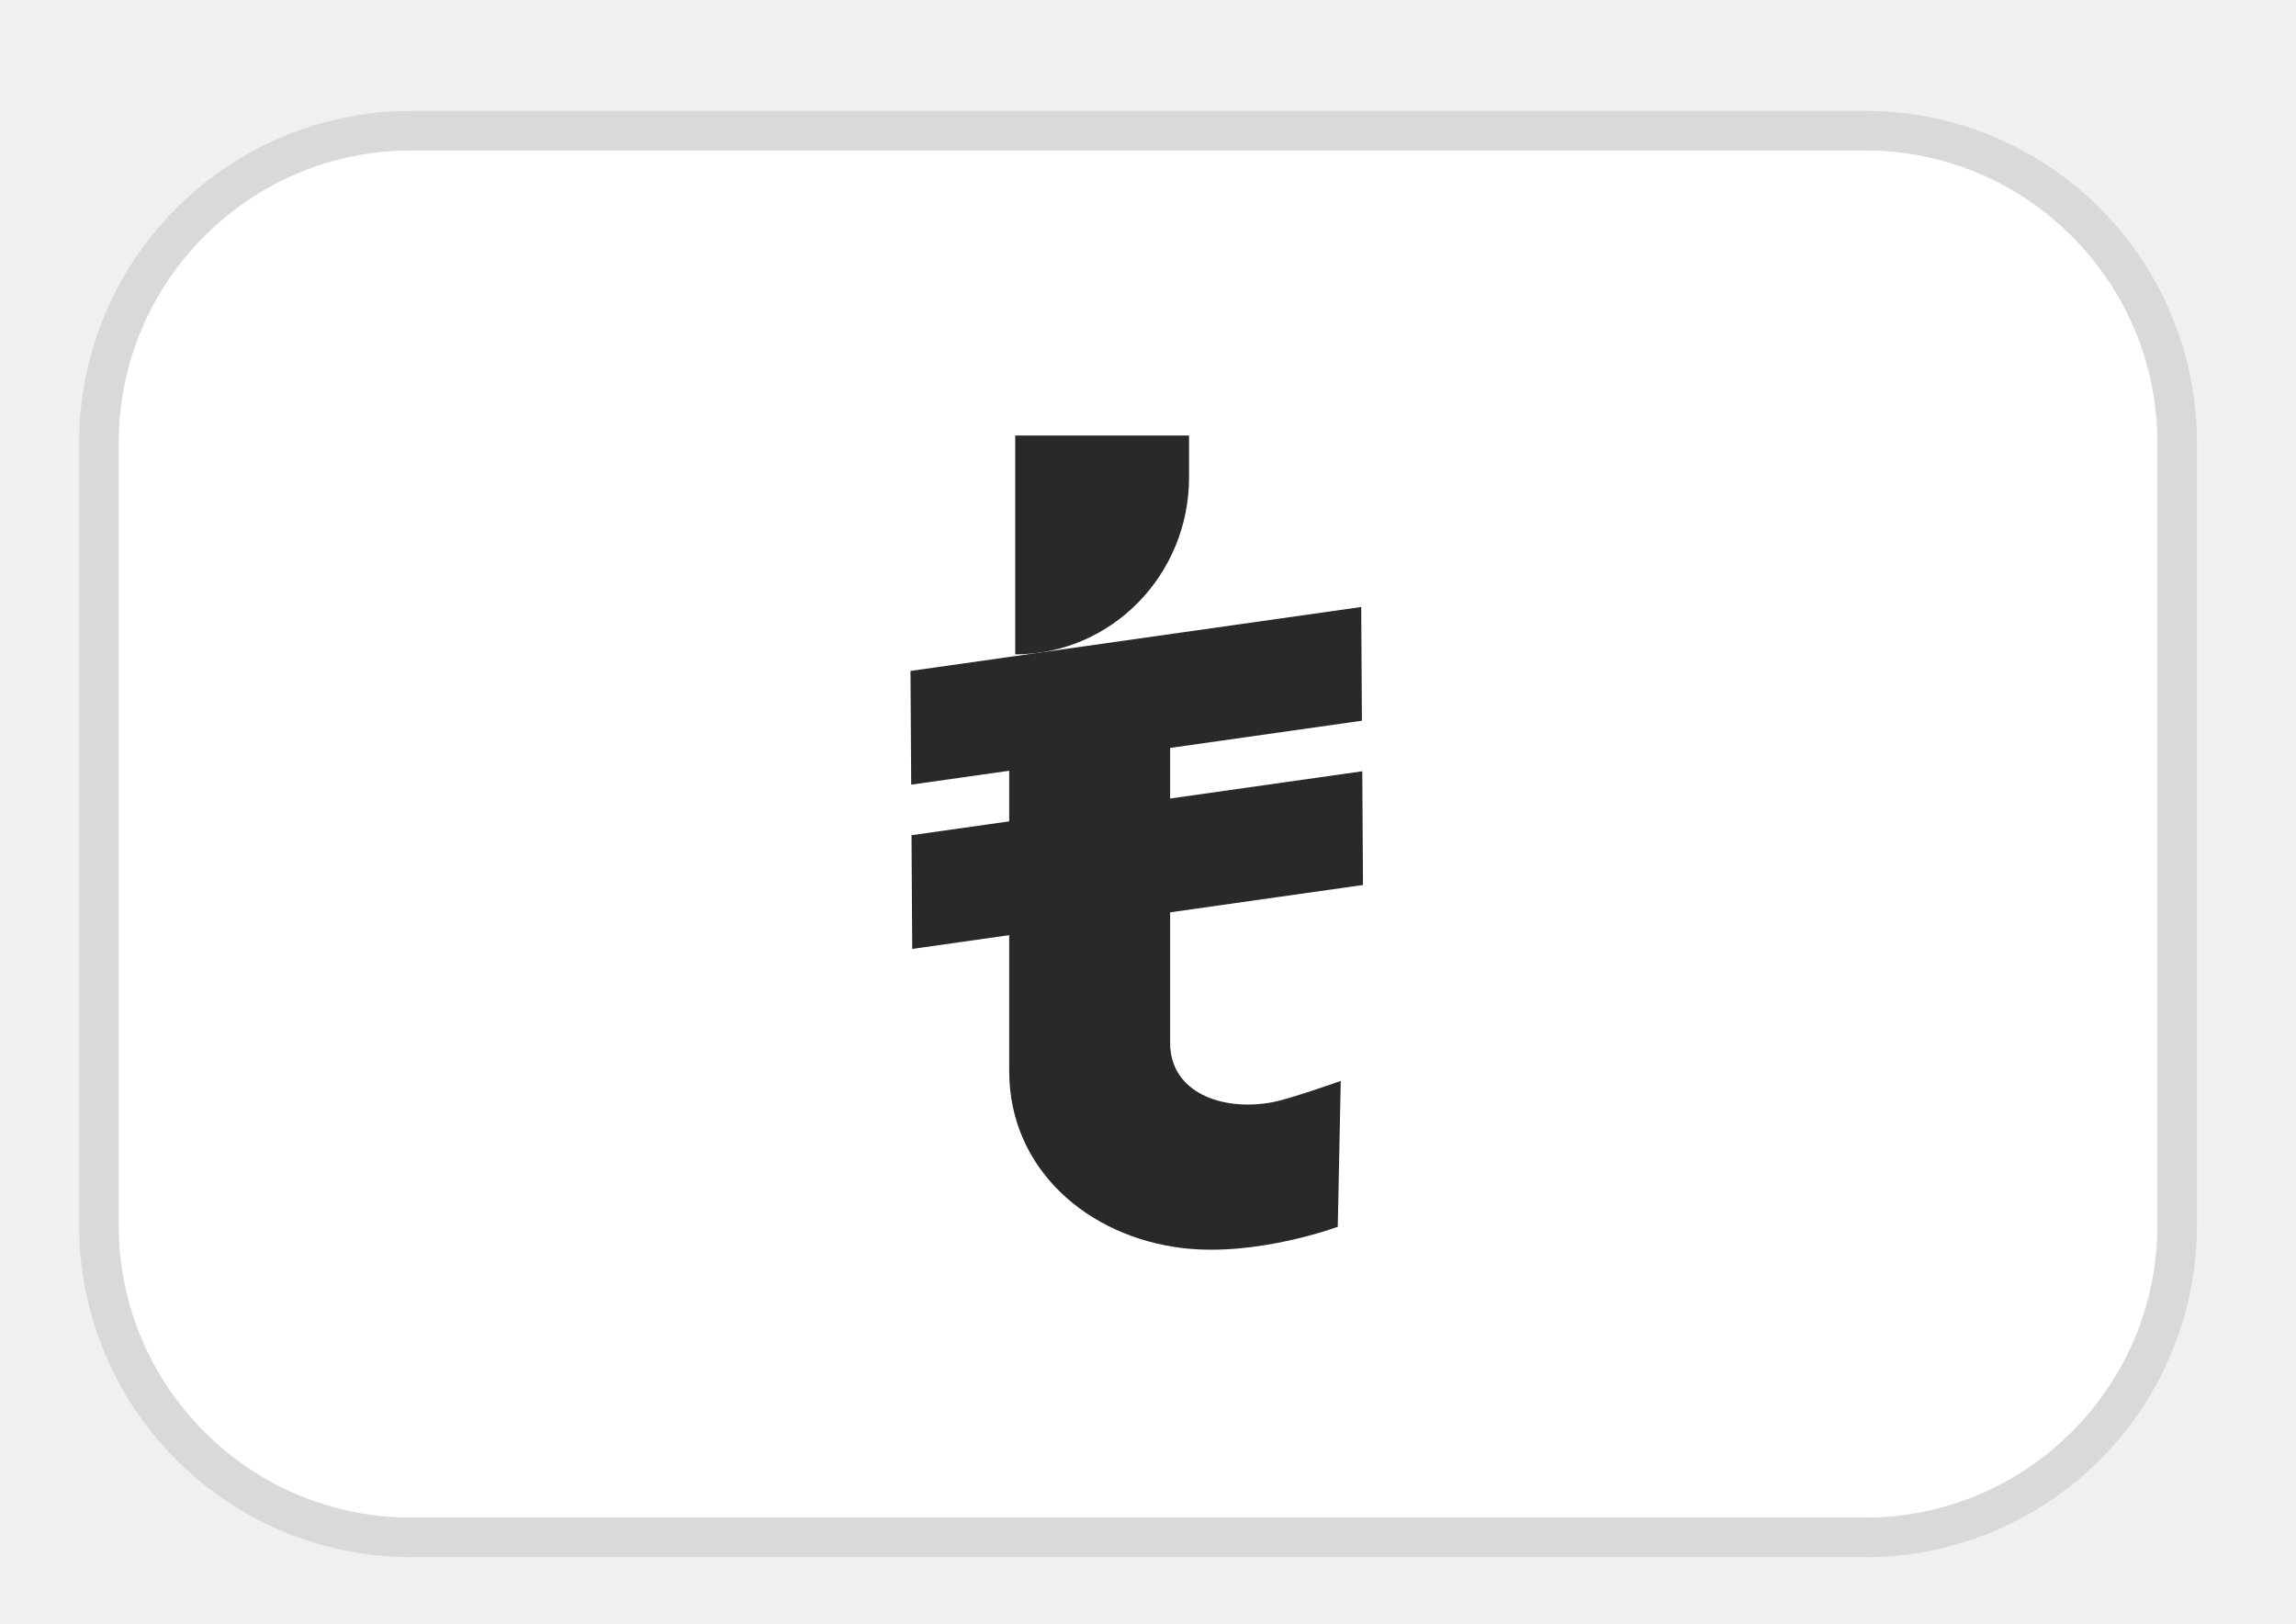
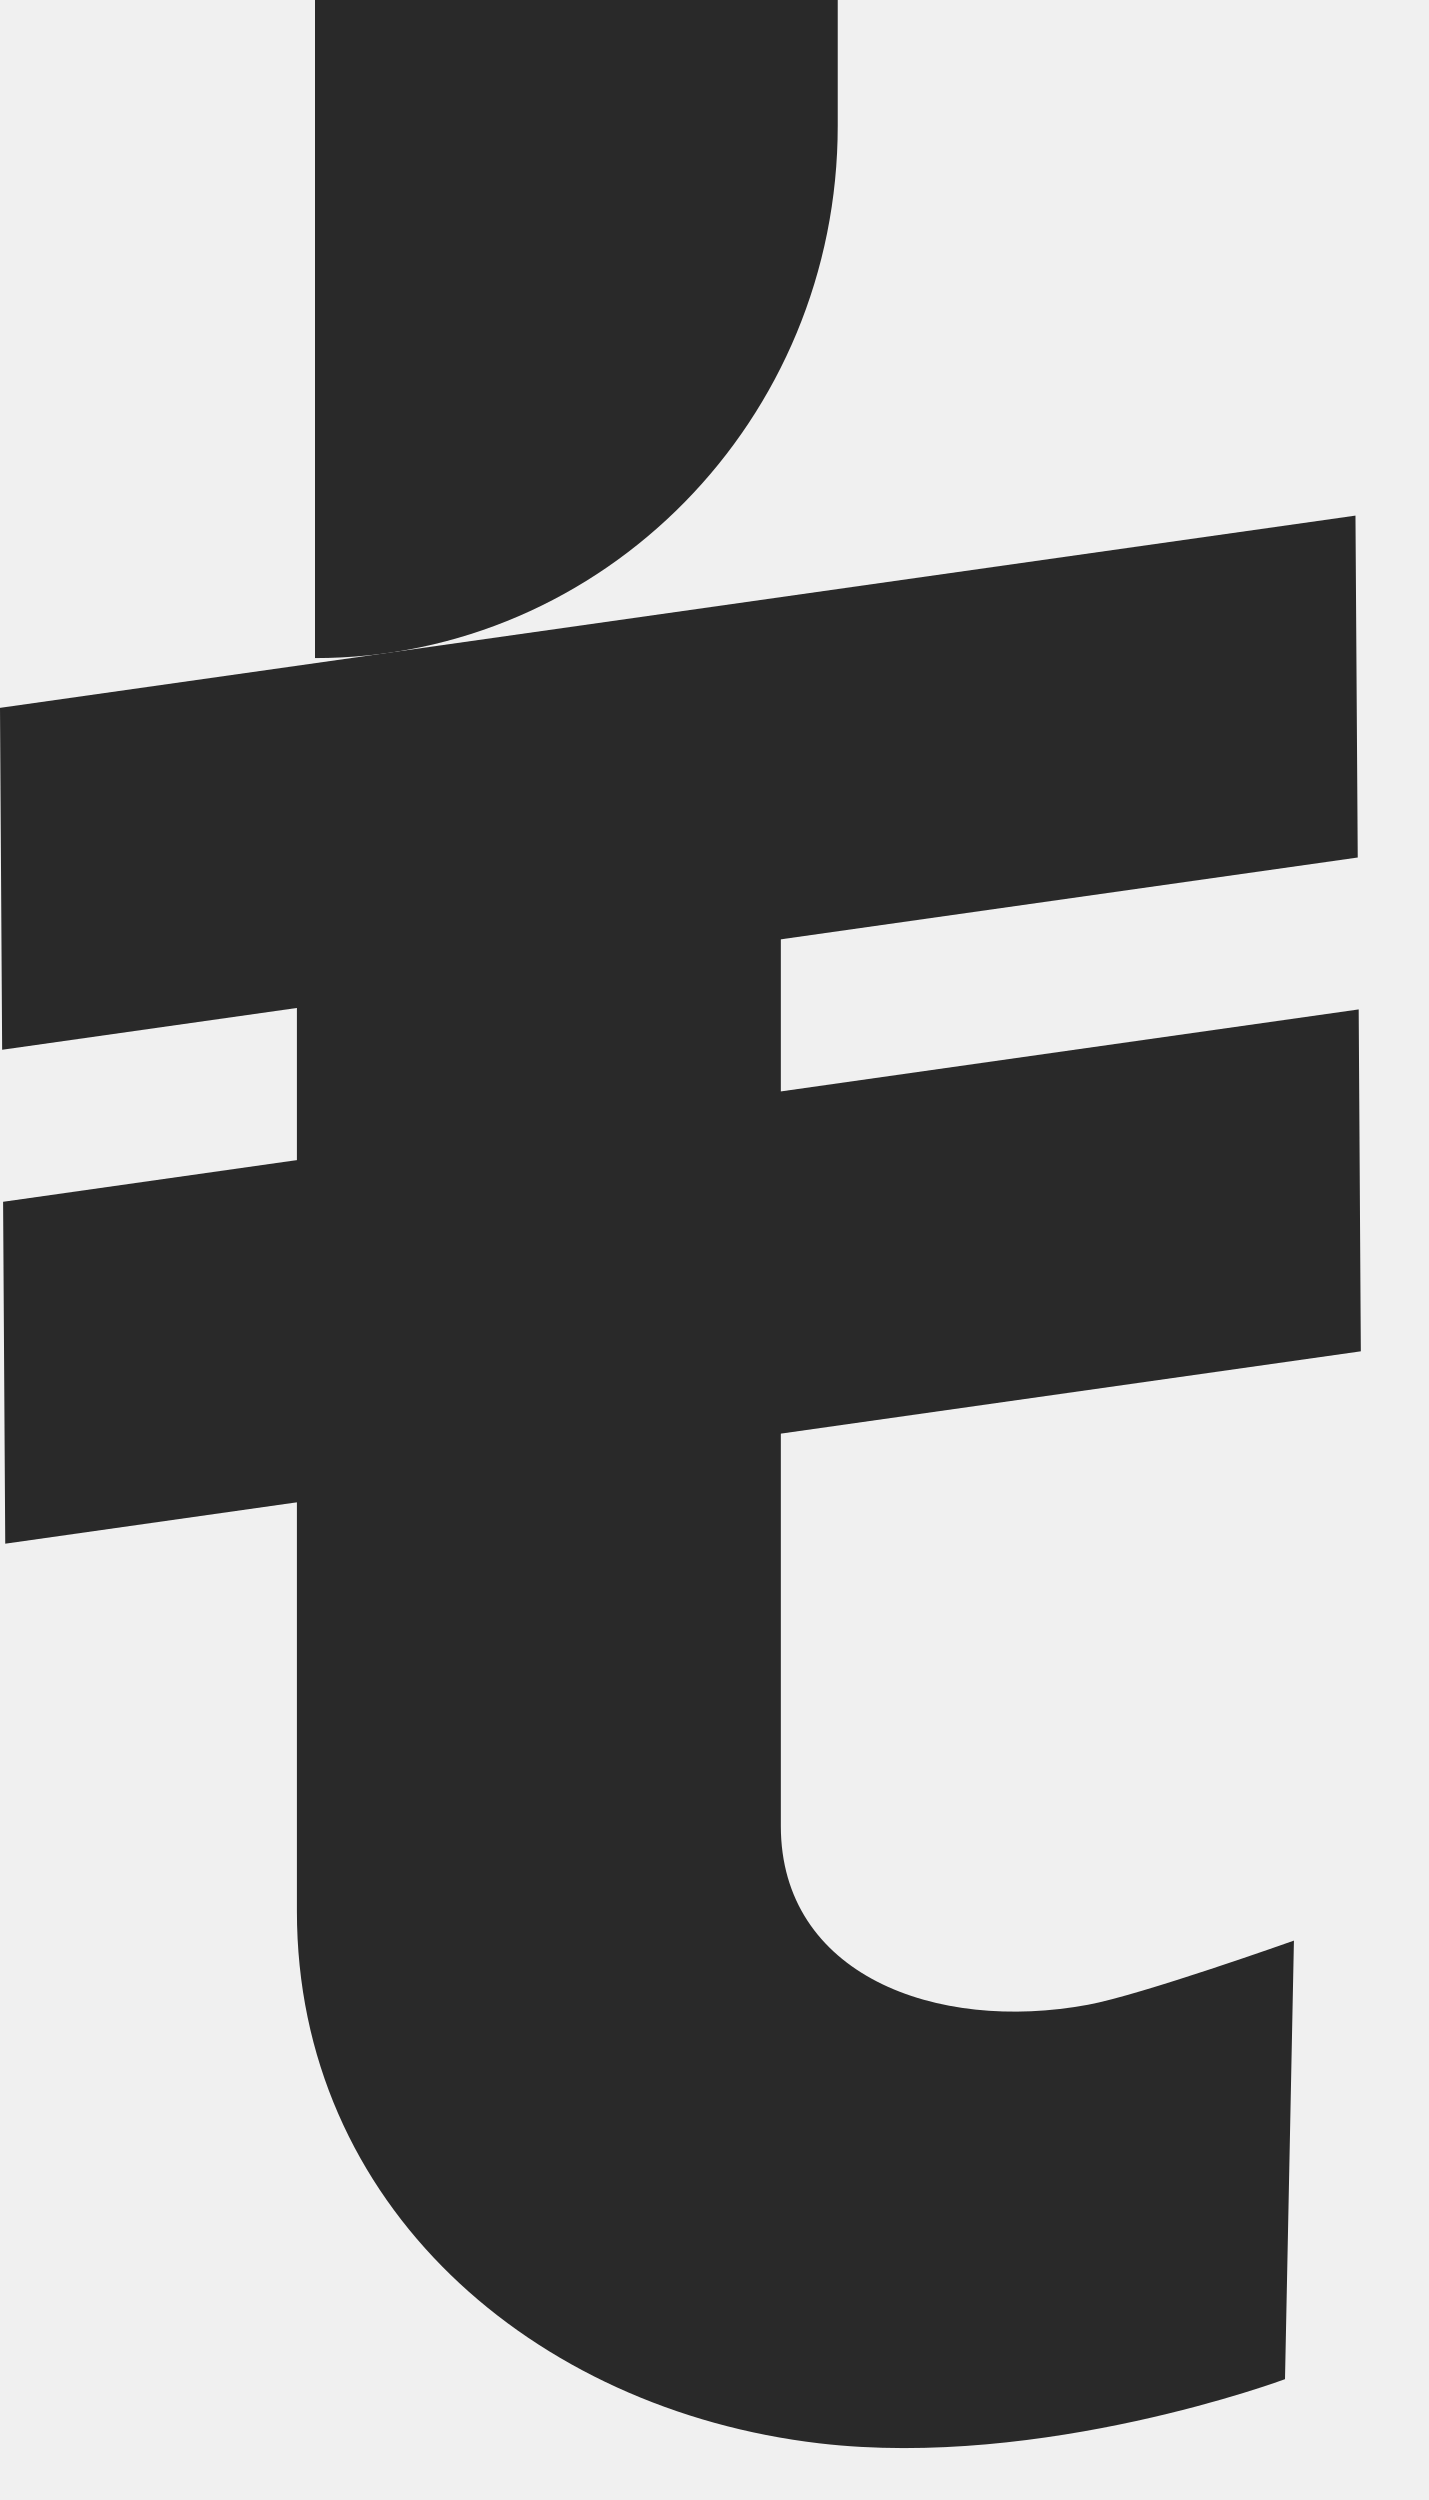
- <svg xmlns="http://www.w3.org/2000/svg" width="58" height="41" viewBox="0 0 58 41" fill="none">
-   <path d="M47.111 3.3H10.388C6.031 3.3 2.499 6.832 2.499 11.188V30.942C2.499 35.298 6.031 38.83 10.388 38.83H47.111C51.468 38.83 54.999 35.298 54.999 30.942V11.188C54.999 6.832 51.468 3.3 47.111 3.3Z" fill="white" stroke="#D9D9D9" stroke-miterlimit="16" />
-   <path d="M25.646 16.528V11H30.037V12.057C30.037 14.526 28.071 16.528 25.646 16.528Z" fill="#292929" />
-   <path d="M34.404 18.203L23.018 19.818L23 16.946L34.386 15.331L34.404 18.203Z" fill="#292929" />
-   <path d="M34.431 22.352L23.044 23.967L23.026 21.095L34.413 19.48L34.431 22.352Z" fill="#292929" />
-   <path d="M33.794 30.985C33.794 30.985 31.758 31.744 29.882 31.524C27.475 31.241 25.494 29.523 25.494 27.056V17.575H29.559V26.338C29.559 27.586 30.857 28.077 32.139 27.84C32.584 27.758 33.869 27.301 33.869 27.301L33.794 30.985Z" fill="#292929" />
+ <svg xmlns="http://www.w3.org/2000/svg" width="12" height="21" viewBox="0 0 12 21" fill="none">
+   <path d="M2.646 5.528V0H7.037V1.057C7.037 3.526 5.071 5.528 2.646 5.528Z" fill="#292929" />
+   <path d="M11.405 7.203L0.018 8.818L0 5.946L11.386 4.331L11.405 7.203Z" fill="#292929" />
+   <path d="M11.431 11.351L0.044 12.967L0.026 10.095L11.413 8.479L11.431 11.351Z" fill="#292929" />
+   <path d="M10.794 19.985C10.794 19.985 8.758 20.744 6.882 20.524C4.475 20.241 2.494 18.523 2.494 16.056V6.575H6.559V15.338C6.559 16.586 7.857 17.077 9.139 16.84C9.584 16.758 10.869 16.301 10.869 16.301L10.794 19.985Z" fill="#292929" />
</svg>
